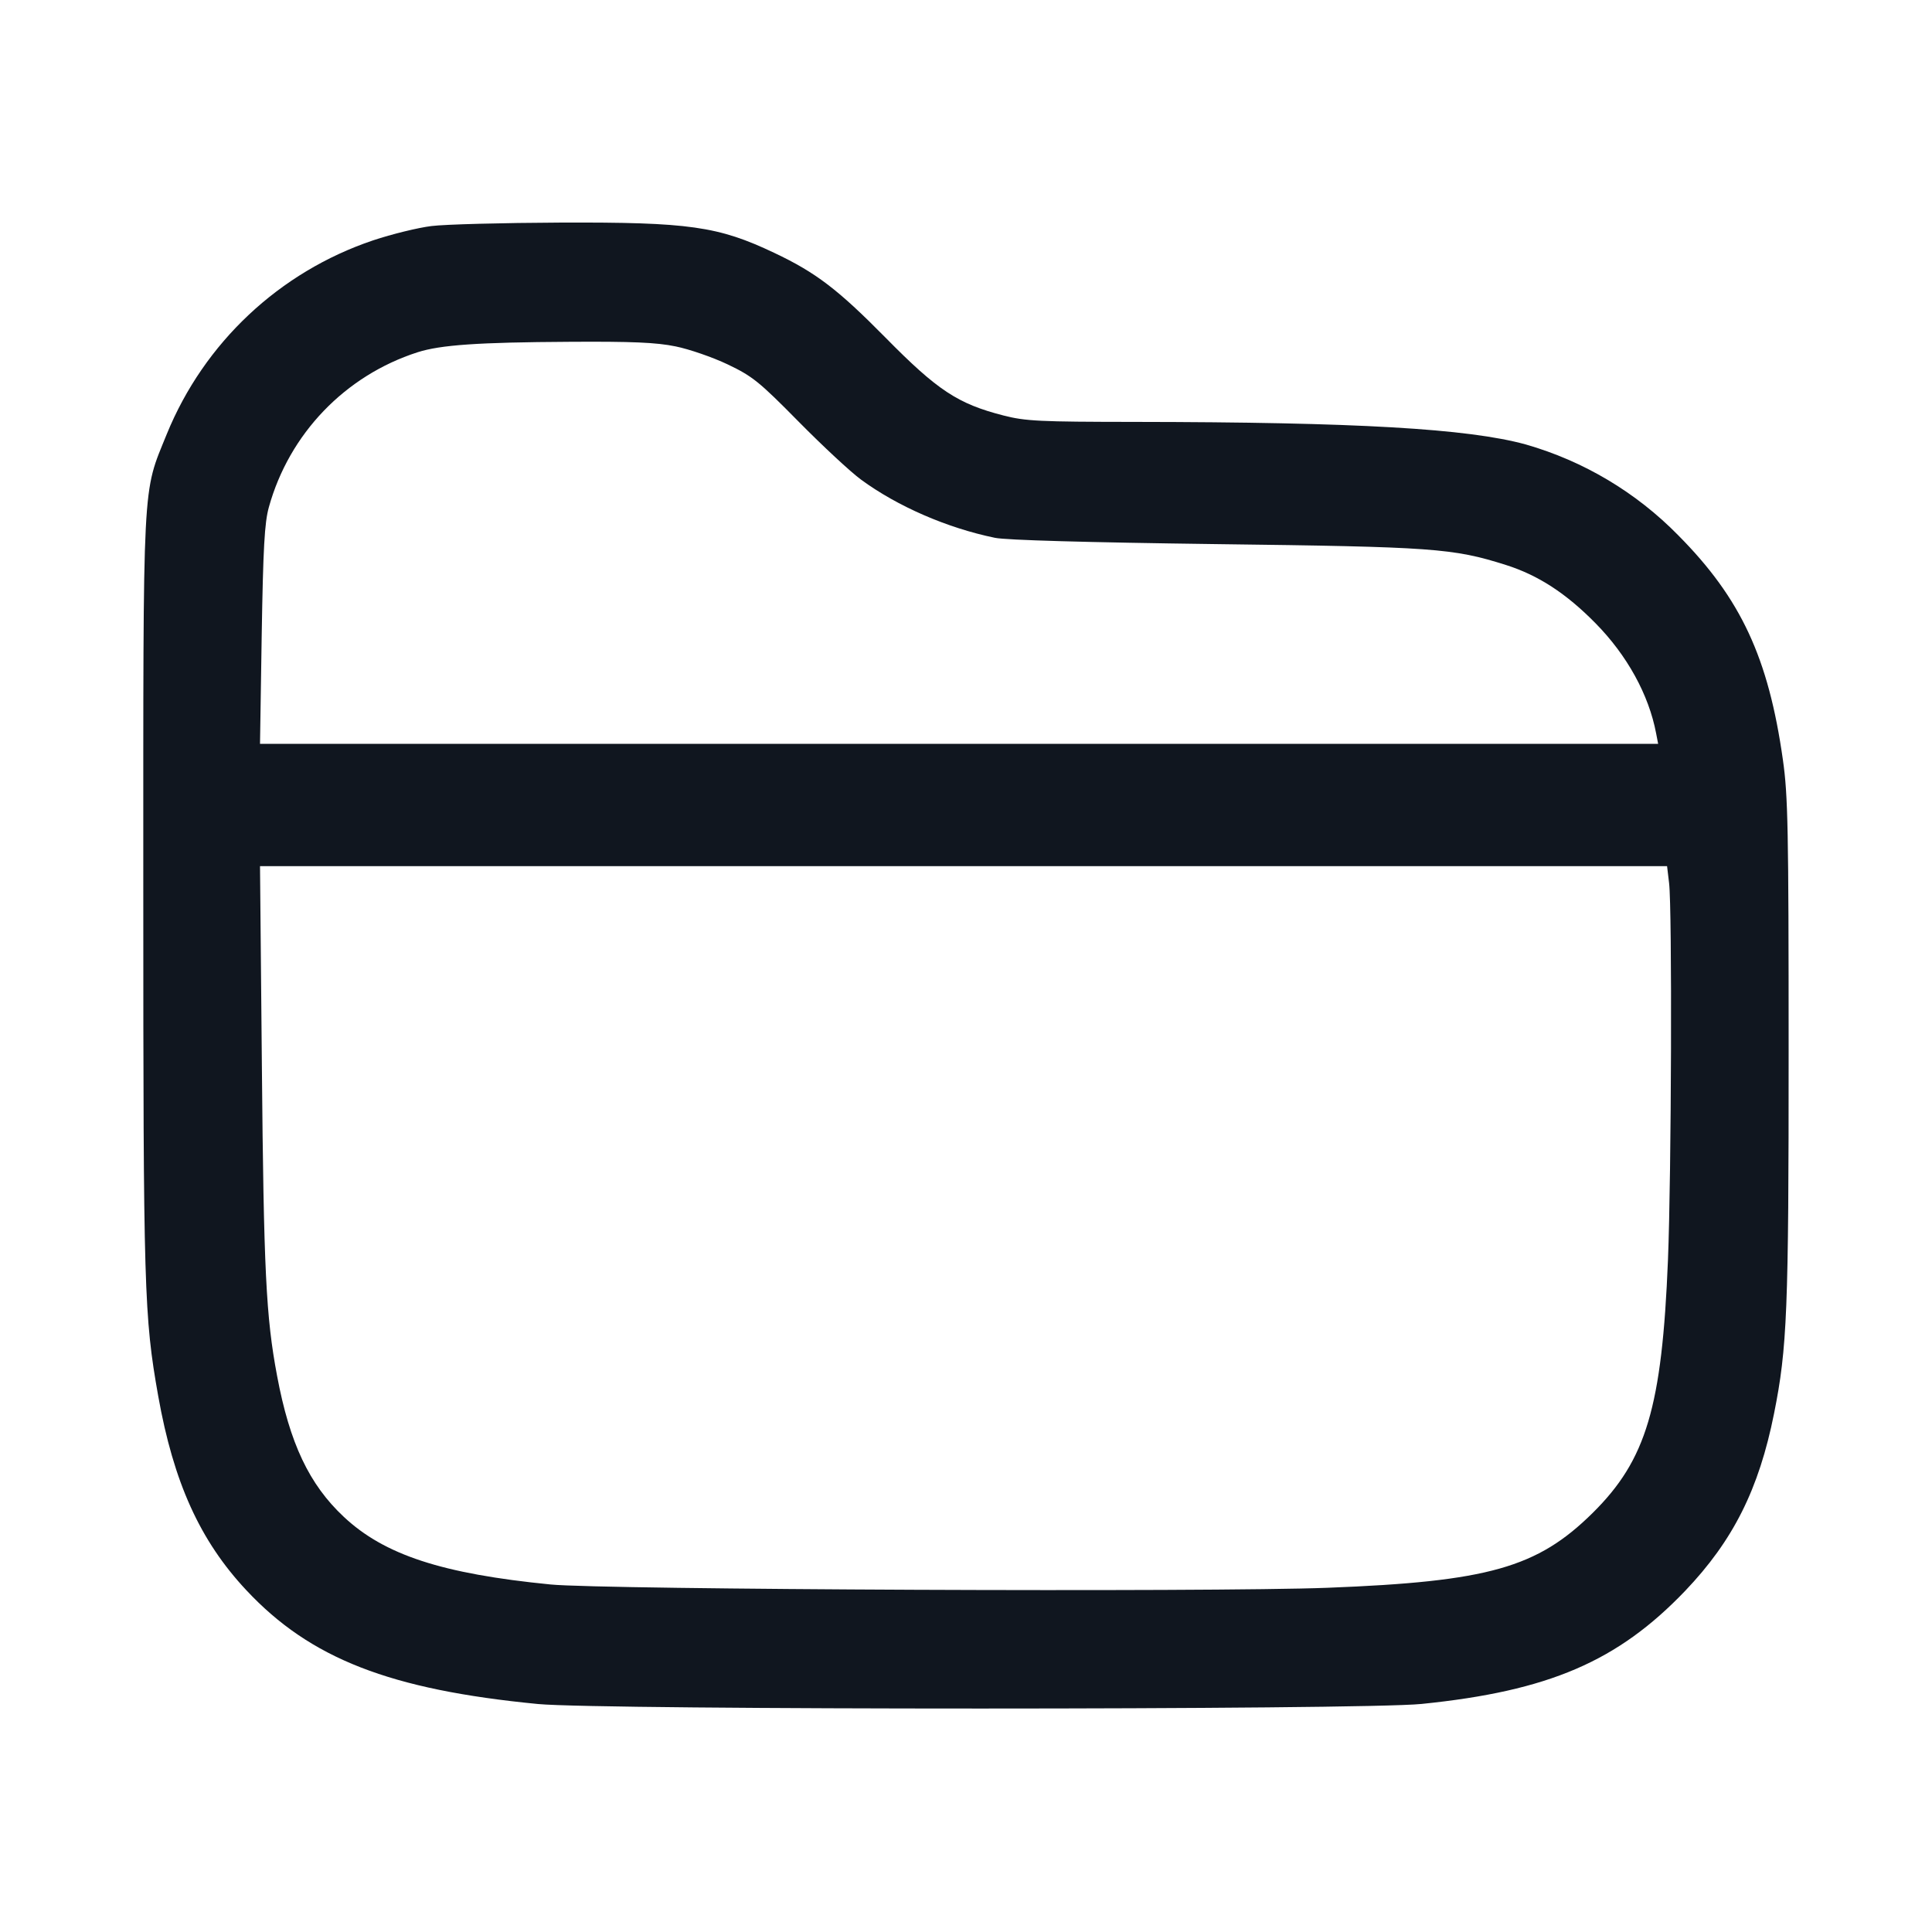
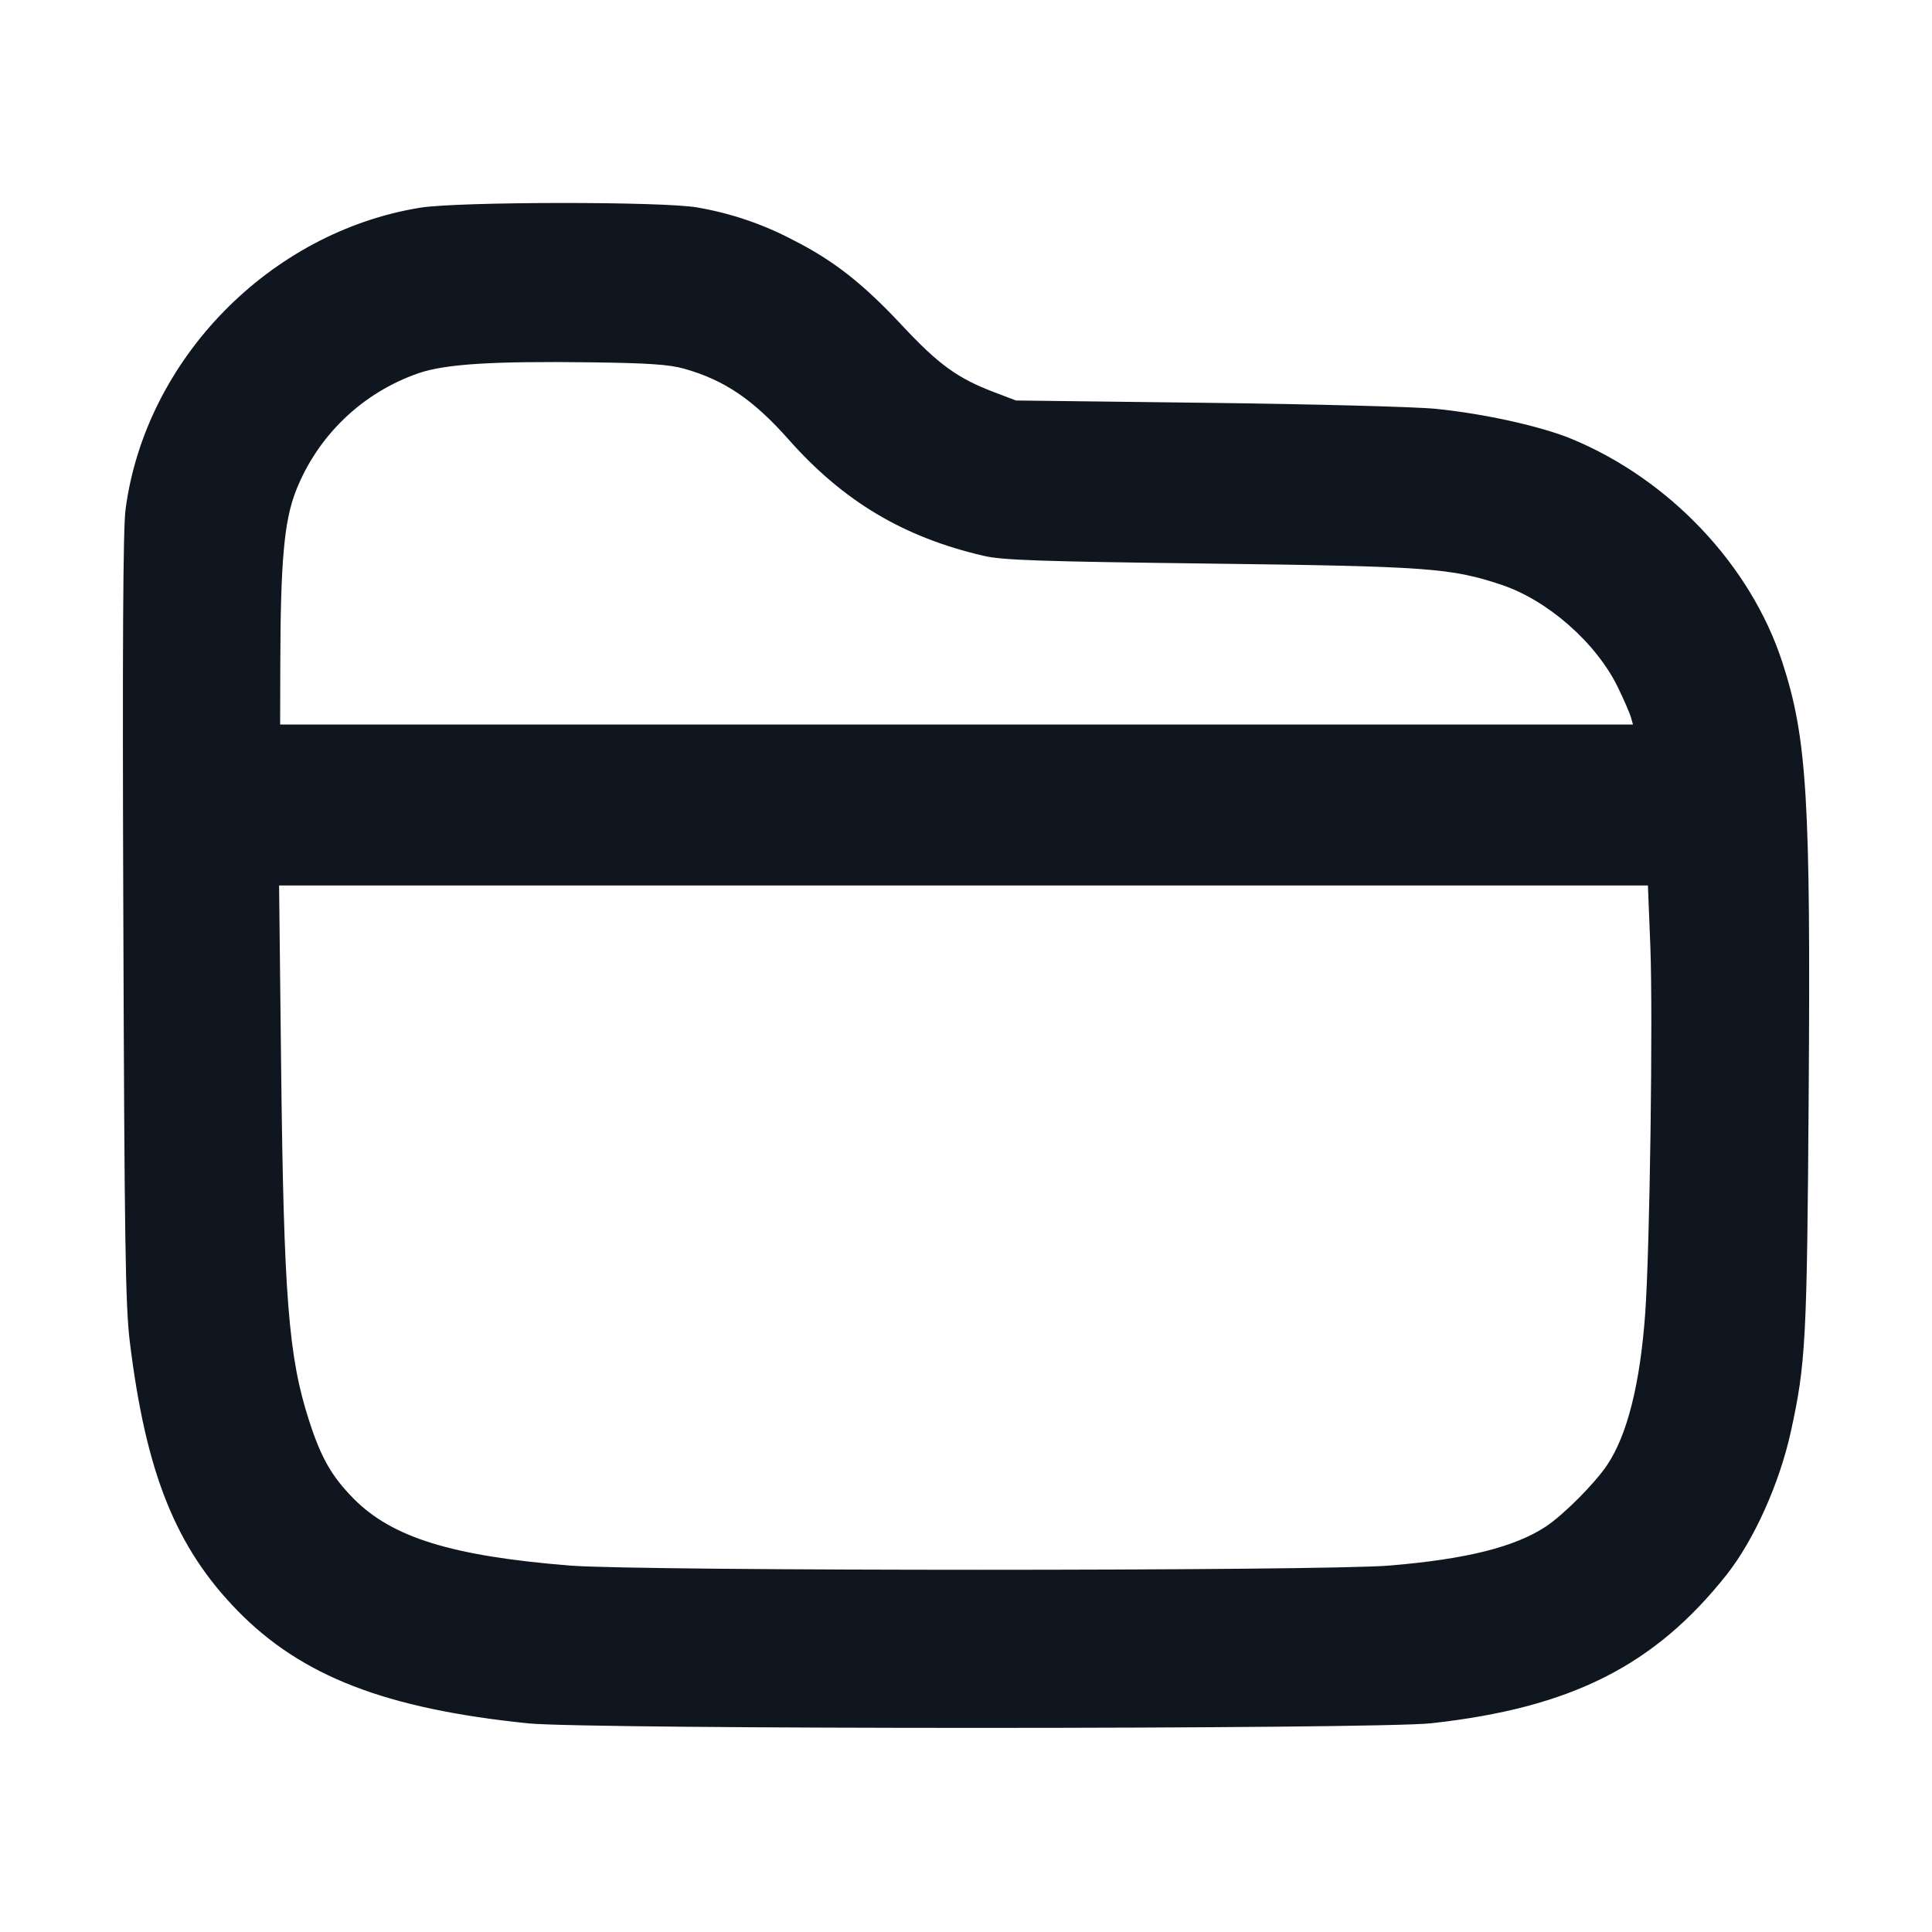
<svg xmlns="http://www.w3.org/2000/svg" width="24" height="24" viewBox="0 0 24 24" fill="none">
-   <path d="M5.36 2.808c-.165.02-.492.1-.726.178a4.225 4.225 0 0 0-2.562 2.406c-.307.759-.292.467-.292 5.708 0 4.92.01 5.254.185 6.24.191 1.074.519 1.799 1.094 2.413.795.851 1.786 1.237 3.625 1.415.778.075 10.232.075 10.975-.001 1.579-.16 2.436-.528 3.275-1.405.596-.625.916-1.262 1.104-2.203.163-.813.182-1.278.181-4.519 0-2.746-.008-3.157-.071-3.6-.179-1.268-.522-2.005-1.298-2.788a4.317 4.317 0 0 0-1.897-1.131c-.719-.197-2.102-.277-4.857-.28-1.183-.001-1.356-.009-1.632-.08-.565-.145-.817-.31-1.464-.967-.592-.6-.865-.808-1.38-1.052-.699-.332-1.059-.383-2.66-.377-.715.003-1.435.022-1.6.043m3.032 1.495c.169.034.461.135.648.224.308.147.391.214.88.71.297.301.646.626.776.721.454.333 1.068.6 1.664.723.139.029 1.145.057 2.74.078 2.709.034 2.948.051 3.606.259.401.127.747.351 1.114.724.393.399.662.888.753 1.368l.025.13H3.23l.021-1.35c.018-1.084.035-1.397.089-1.59a2.81 2.81 0 0 1 1.847-1.924c.284-.091.751-.124 1.885-.13.779-.005 1.082.008 1.32.057m12.342 6.667c.039.324.029 3.614-.014 4.683-.074 1.827-.269 2.482-.935 3.141-.689.681-1.297.853-3.295.93-1.456.056-8.992.024-9.65-.041-1.35-.133-2.066-.368-2.57-.841-.429-.402-.671-.912-.828-1.751-.138-.732-.166-1.306-.189-3.861l-.023-2.47h17.479l.025.21" fill="#10161F" fill-rule="evenodd" />
+   <path d="M5.22 2.58c-1.869.303-3.413 1.883-3.66 3.745-.032.236-.04 1.735-.028 5.075.014 4.028.026 4.819.08 5.264.2 1.636.57 2.558 1.342 3.348.795.811 1.834 1.214 3.606 1.396.733.076 10.535.075 11.22-.001 1.737-.192 2.773-.714 3.67-1.847.339-.43.654-1.13.795-1.769.187-.85.202-1.136.223-4.176.026-3.693-.02-4.449-.329-5.394-.392-1.2-1.4-2.267-2.619-2.77-.378-.156-1.084-.312-1.68-.372-.253-.026-1.531-.059-2.84-.075l-2.38-.029-.27-.103c-.454-.172-.691-.344-1.144-.829-.486-.521-.851-.807-1.355-1.062a3.993 3.993 0 0 0-1.19-.404c-.429-.076-2.971-.073-3.441.003m3.278 2c.499.14.859.384 1.298.879.679.768 1.43 1.216 2.425 1.446.232.054.702.07 2.799.096 2.718.034 3.004.055 3.627.262.579.192 1.183.723 1.452 1.277.075.154.147.321.161.37l.025.09H3.48l.002-.75c.003-1.28.048-1.777.193-2.15A2.52 2.52 0 0 1 5.2 4.636c.332-.114.918-.151 2.14-.135.709.009.975.027 1.158.079m12.003 7.17c.034.864-.006 3.773-.064 4.57-.063.872-.223 1.509-.474 1.881-.152.227-.54.616-.758.761-.387.256-.992.407-1.945.486-.852.07-9.309.07-10.18 0-1.466-.118-2.209-.348-2.687-.831-.272-.276-.404-.506-.553-.968-.257-.795-.315-1.53-.348-4.419L3.467 11h17.004l.03.75" fill="#10161F" fill-rule="evenodd" />
</svg>
